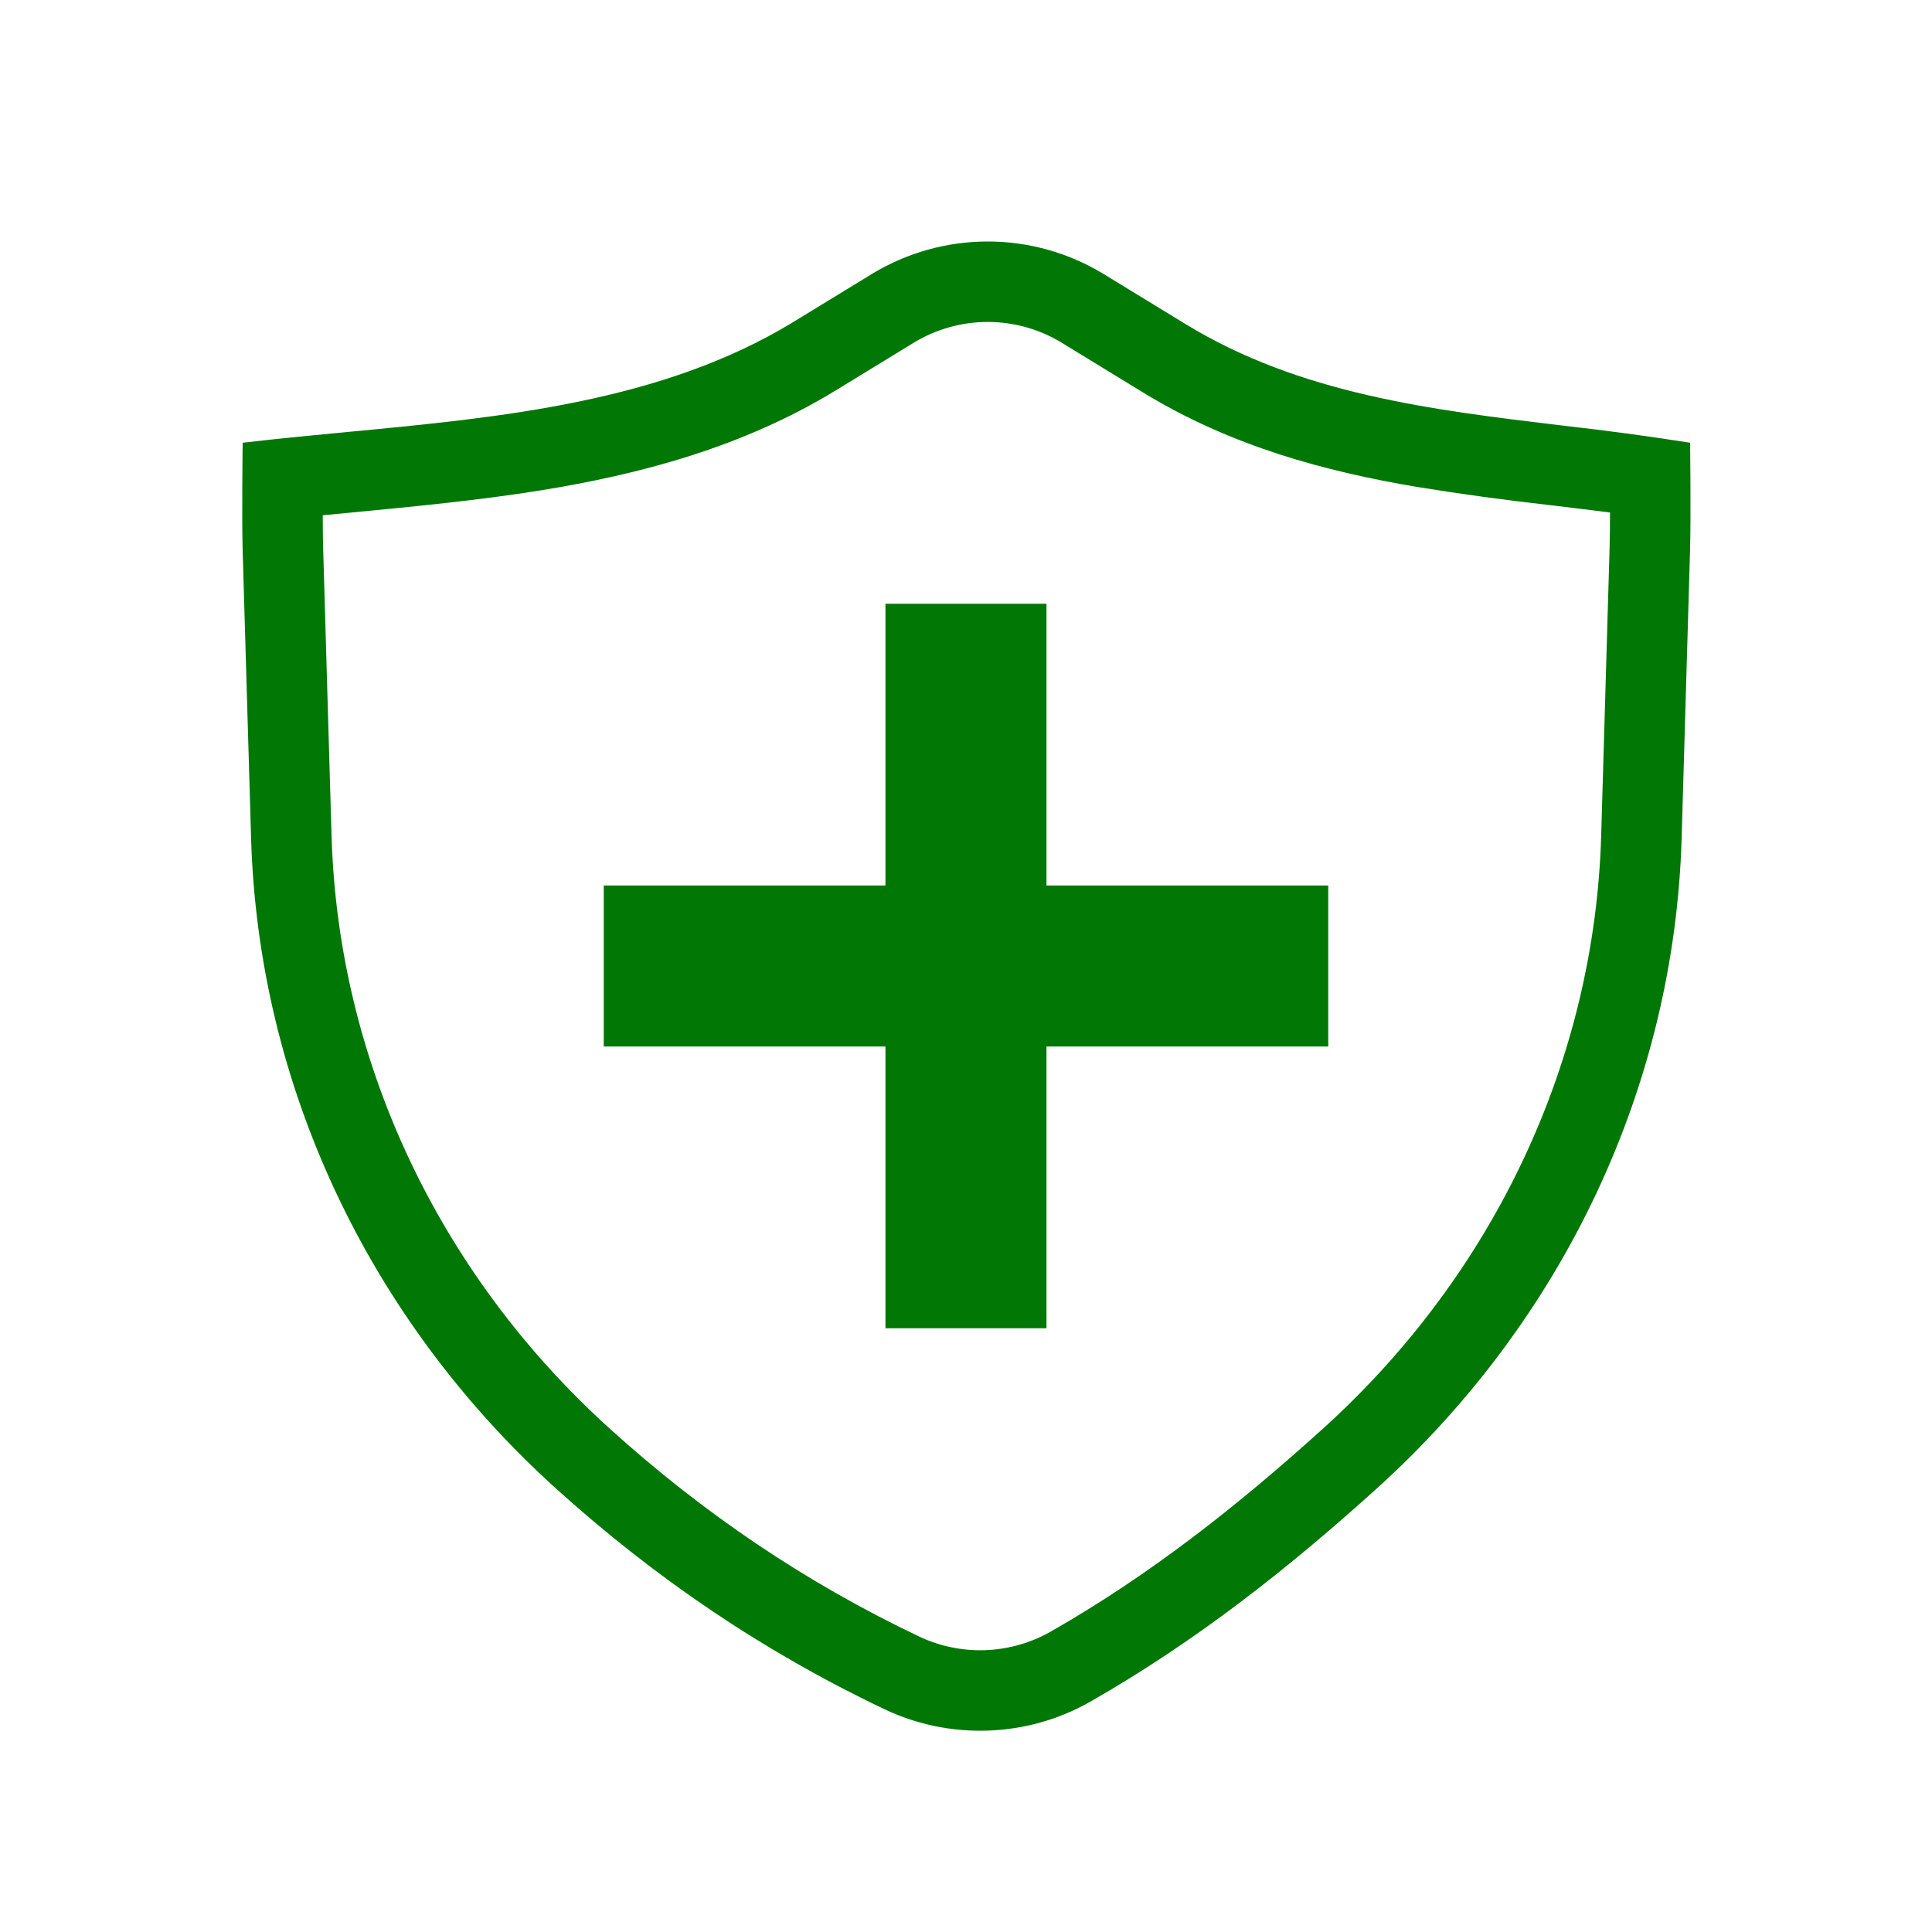
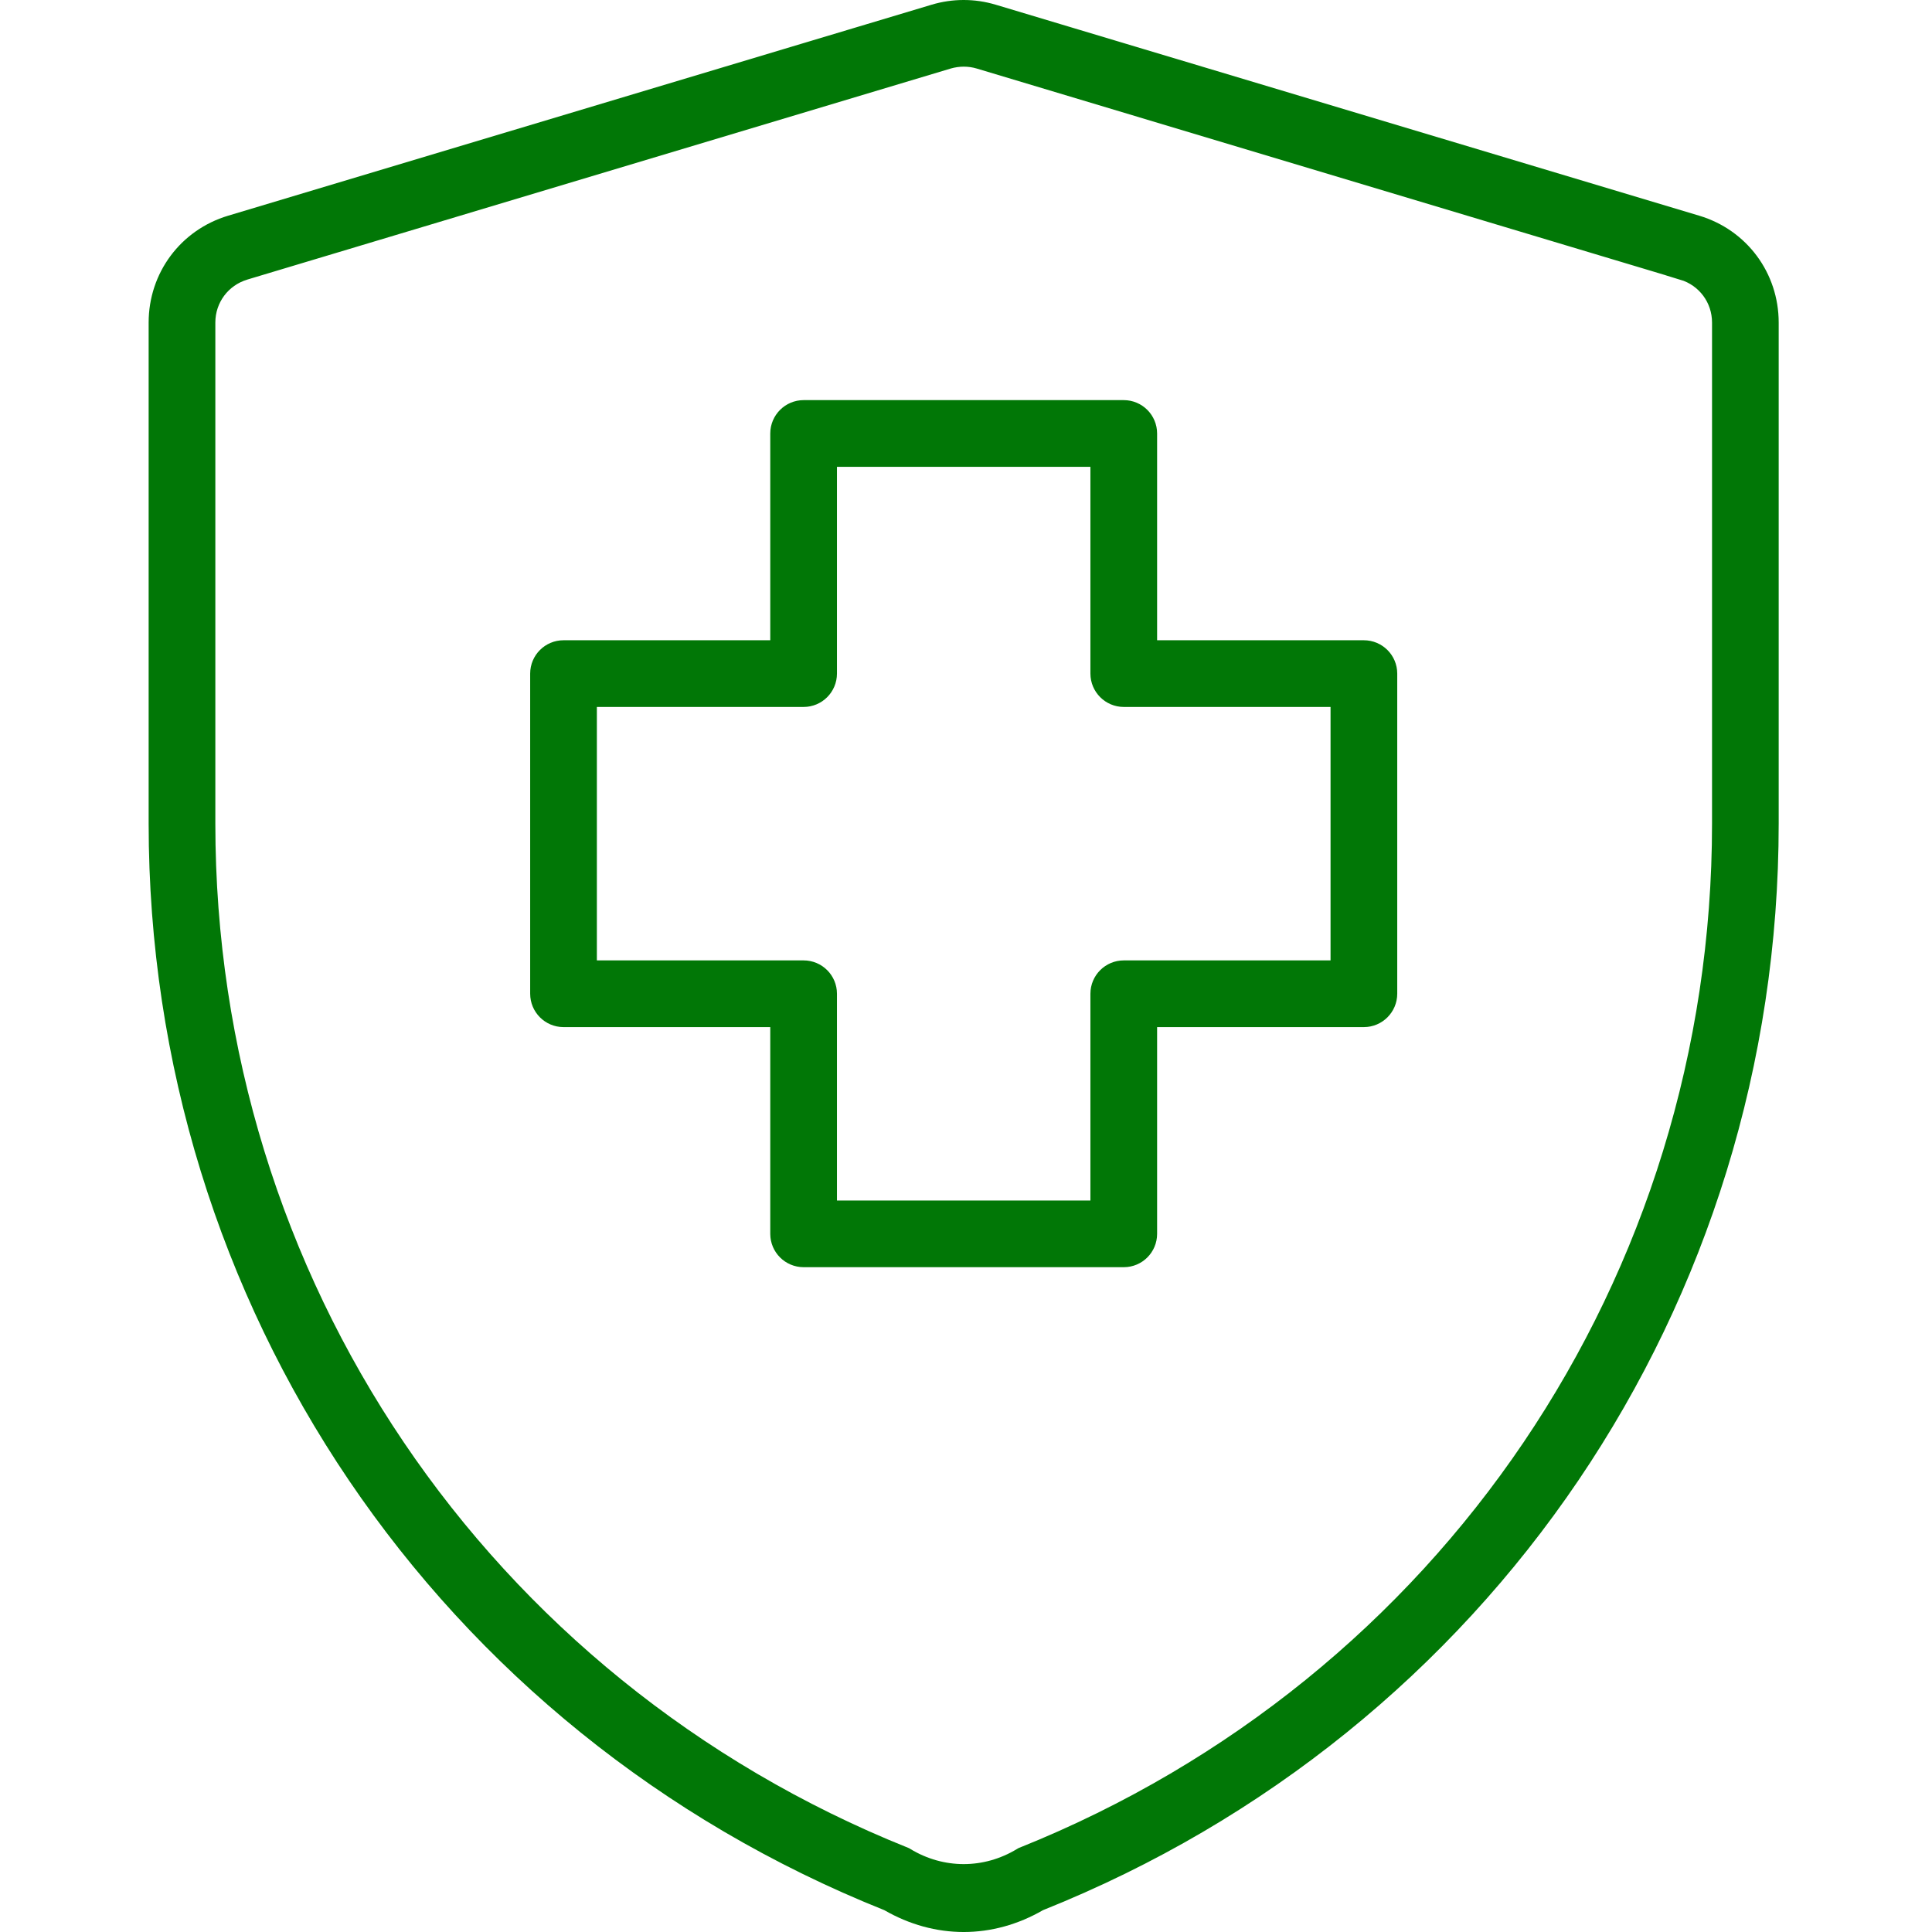
<svg xmlns="http://www.w3.org/2000/svg" width="48" height="48" viewBox="0 0 48 48" fill="none">
-   <path fill-rule="evenodd" clip-rule="evenodd" d="M13.823 36.991C16.271 39.202 18.953 41.028 21.981 42.468C23.603 43.238 25.527 43.168 27.082 42.281C29.705 40.785 31.988 38.984 34.195 36.991C38.873 32.765 41.601 26.95 41.78 20.817L41.989 13.666C42.013 12.834 41.99 11 41.99 11C40.94 10.834 39.885 10.692 38.828 10.574C35.558 10.182 32.302 9.793 29.445 8.046L27.408 6.801C26.543 6.277 25.551 6 24.54 6C23.528 6 22.536 6.277 21.671 6.801L19.72 7.994C16.453 9.99 12.472 10.368 8.619 10.734C7.746 10.817 6.879 10.9 6.029 11C6.029 11 6.005 12.845 6.029 13.689L6.238 20.817C6.417 26.95 9.144 32.765 13.823 36.991ZM8.019 12.801C8.019 13.121 8.022 13.416 8.029 13.631L8.237 20.759C8.4 26.329 10.877 31.635 15.163 35.507C17.475 37.594 19.996 39.309 22.84 40.661C23.352 40.903 23.915 41.018 24.48 40.998C25.046 40.977 25.599 40.822 26.092 40.544C28.547 39.144 30.711 37.443 32.855 35.507C37.141 31.635 39.618 26.33 39.781 20.759L39.99 13.607C39.996 13.384 40 13.069 40 12.733C39.532 12.673 39.056 12.616 38.57 12.557L38.516 12.551C37.405 12.426 36.298 12.275 35.194 12.096C32.95 11.716 30.602 11.097 28.402 9.753L26.365 8.507C25.814 8.175 25.183 7.999 24.54 7.999C23.896 7.999 23.265 8.175 22.714 8.507L20.763 9.7C18.443 11.117 15.883 11.789 13.416 12.186C11.886 12.432 10.238 12.589 8.695 12.737L8.019 12.802V12.801Z" fill="#017706" />
-   <path fill-rule="evenodd" clip-rule="evenodd" d="M21.999 33V15H25.999V33H21.999Z" fill="#017706" />
-   <path fill-rule="evenodd" clip-rule="evenodd" d="M33 26H15V22H33V26Z" fill="#017706" />
+   <path d="M42.074 5.838L24.595 0.596L42.074 5.838ZM42.074 5.838L42.074 5.838C43.044 6.129 43.691 7.002 43.691 8.014L43.691 20.46C43.691 32.215 36.642 42.628 25.728 46.993L25.695 47.006L25.664 47.024C24.564 47.659 23.322 47.659 22.22 47.024L22.189 47.006L22.156 46.993C11.244 42.628 4.193 32.215 4.193 20.46V8.014C4.193 7.002 4.841 6.129 5.811 5.838L23.289 0.596C23.289 0.596 23.289 0.596 23.289 0.596C23.717 0.468 24.168 0.468 24.594 0.596L42.074 5.838ZM23.485 1.221L23.485 1.221L23.479 1.223L6.001 6.467C6.001 6.467 6.001 6.468 6 6.468C5.313 6.674 4.85 7.298 4.85 8.014V20.46C4.85 31.928 11.723 42.093 22.36 46.366C23.345 46.962 24.541 46.962 25.525 46.366C36.162 42.093 43.035 31.929 43.035 20.46L43.035 8.014C43.035 7.298 42.573 6.674 41.885 6.468C41.885 6.468 41.885 6.467 41.885 6.467L24.407 1.223C24.253 1.177 24.096 1.156 23.943 1.156C23.785 1.156 23.631 1.18 23.485 1.221Z" stroke="#017706" />
+   <path d="M28.248 15.907V16.407H28.748H33.885C34.066 16.407 34.214 16.554 34.214 16.735V24.689C34.214 24.87 34.066 25.018 33.885 25.018H28.748H28.248V25.518V30.655C28.248 30.836 28.101 30.983 27.92 30.983H19.966C19.785 30.983 19.637 30.836 19.637 30.655V25.518V25.018H19.137H14C13.819 25.018 13.672 24.87 13.672 24.689V16.735C13.672 16.554 13.819 16.407 14 16.407H19.137H19.637V15.907V10.77C19.637 10.589 19.785 10.441 19.966 10.441H27.92C28.101 10.441 28.248 10.589 28.248 10.77V15.907ZM33.057 24.361H33.557V23.861V17.564V17.064H33.057H27.92C27.739 17.064 27.591 16.916 27.591 16.735V11.598V11.098H27.091H20.794H20.294V11.598V16.735C20.294 16.916 20.147 17.064 19.966 17.064H14.829H14.329V17.564V23.861V24.361H14.829H19.966C20.147 24.361 20.294 24.508 20.294 24.689V29.826V30.326H20.794H27.091H27.591V29.826V24.689C27.591 24.508 27.739 24.361 27.92 24.361H33.057Z" stroke="#017706" />
</svg>
